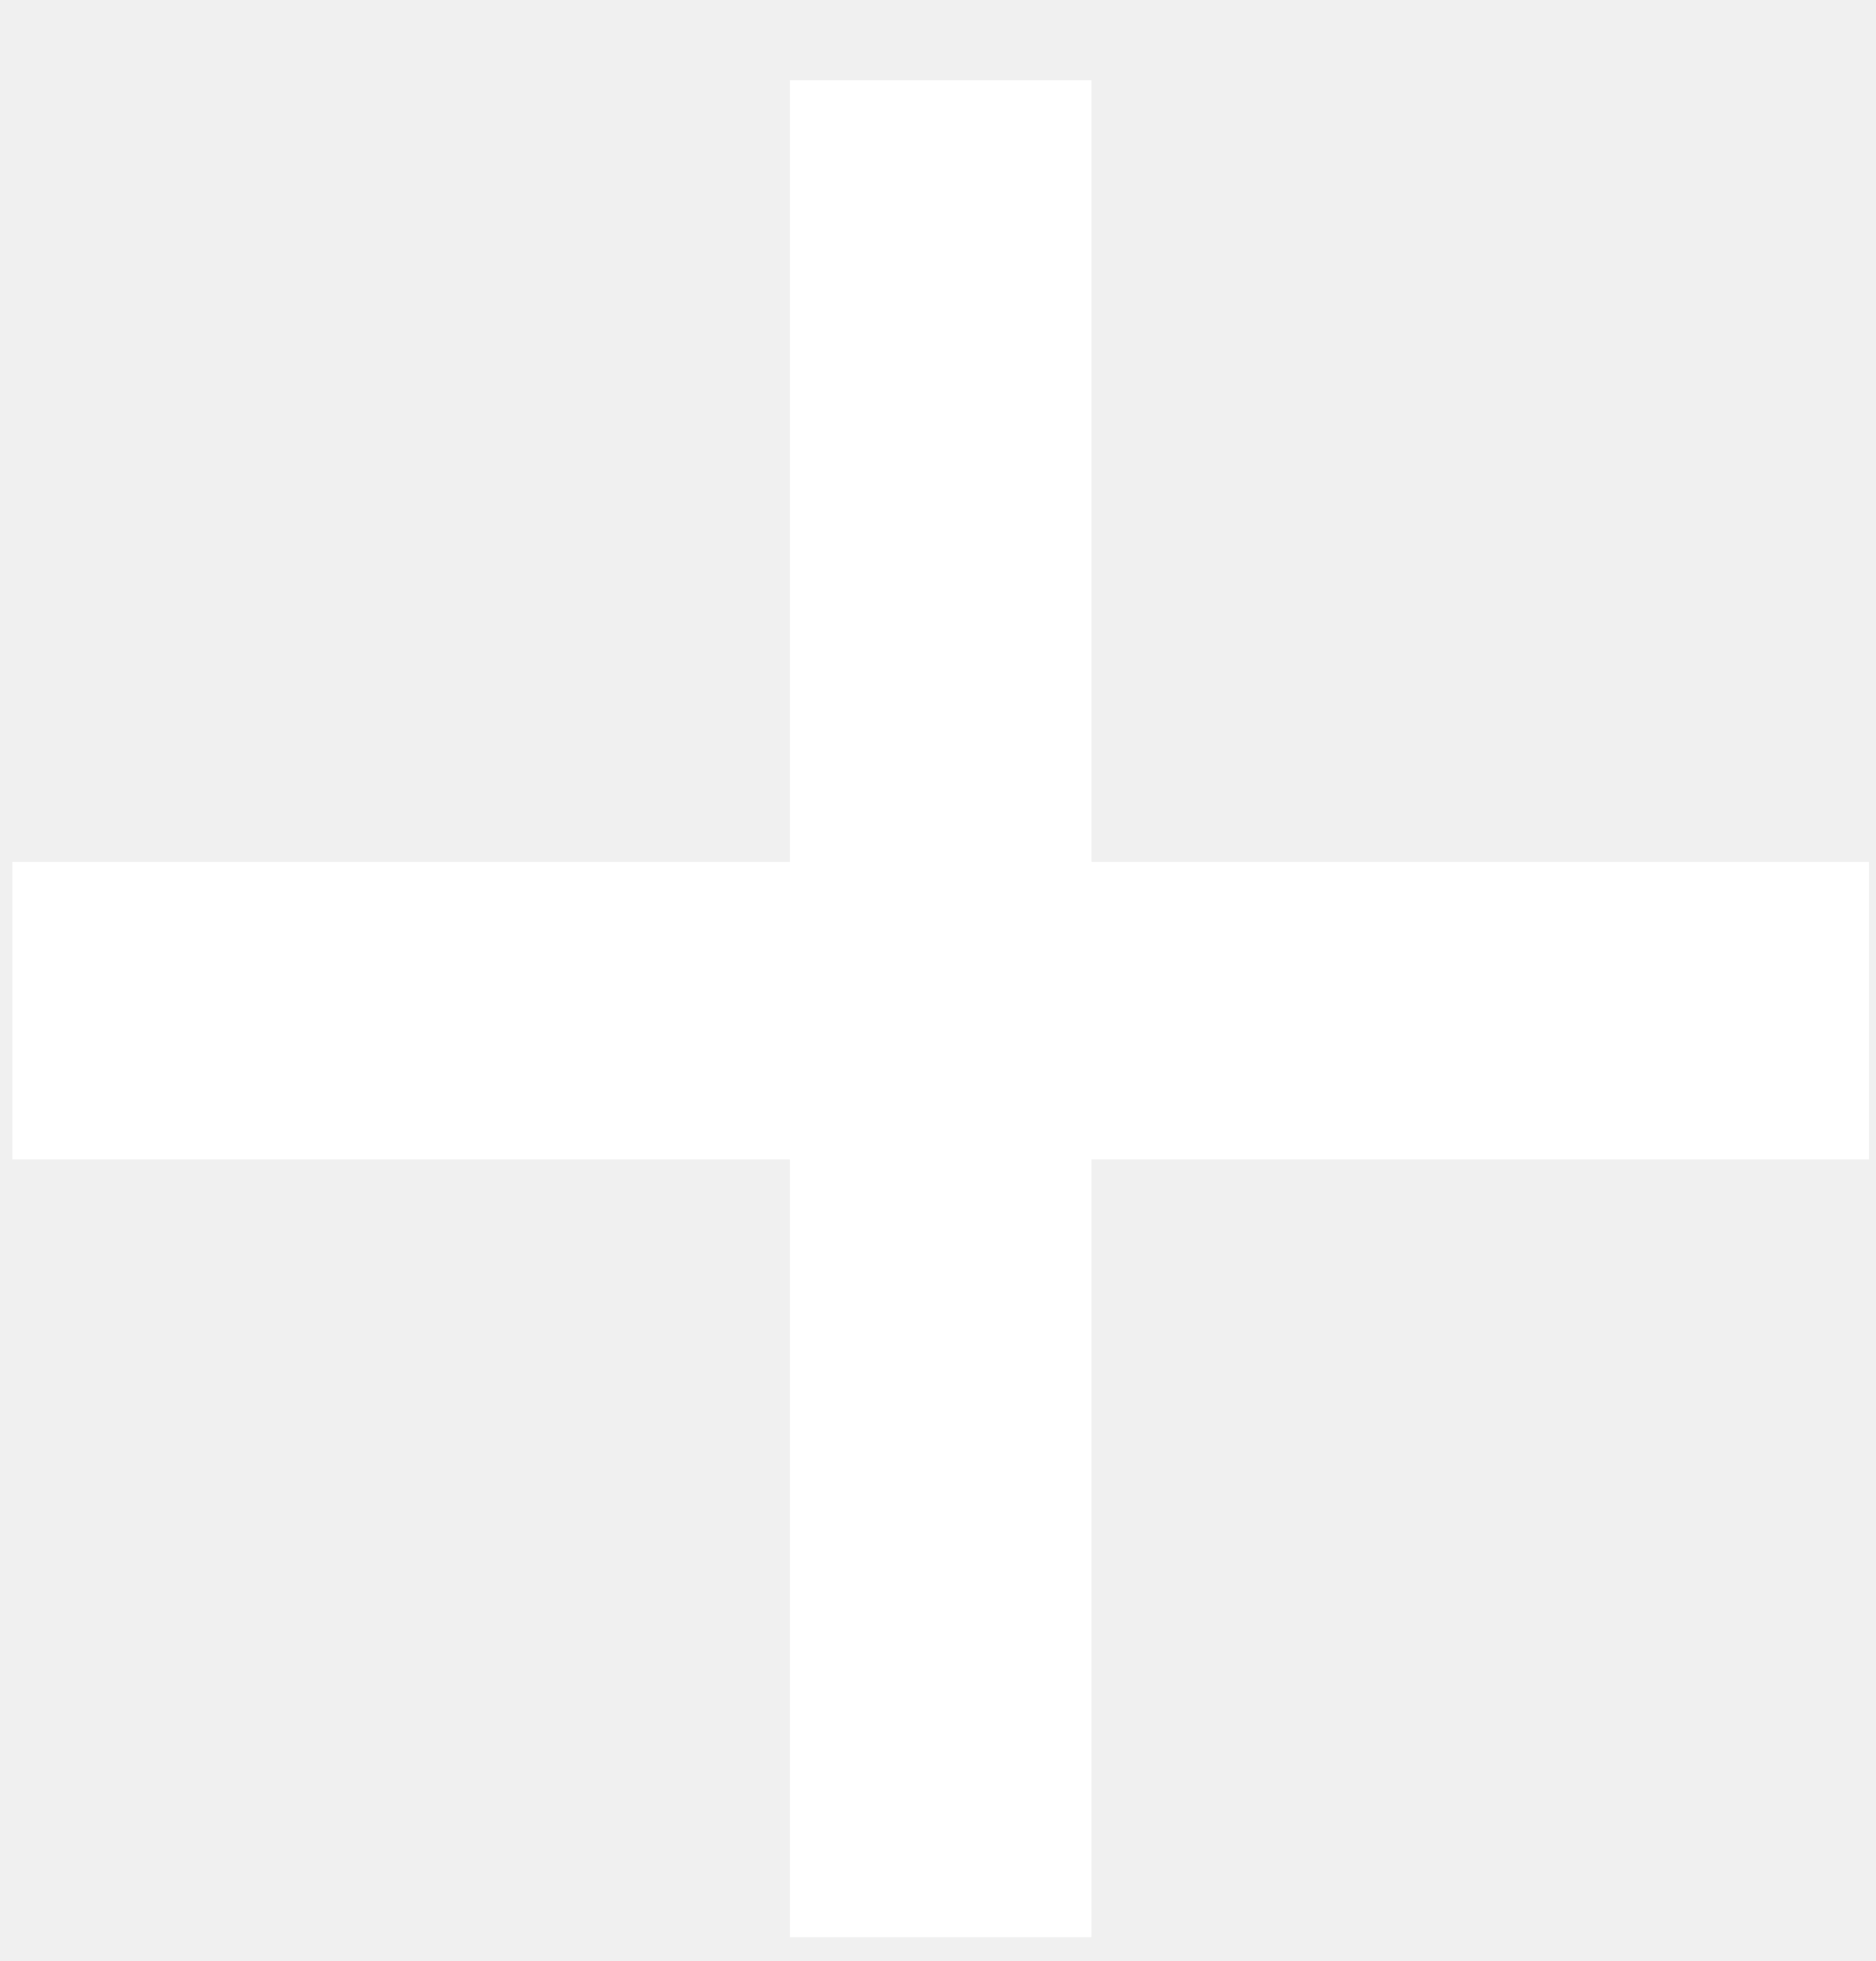
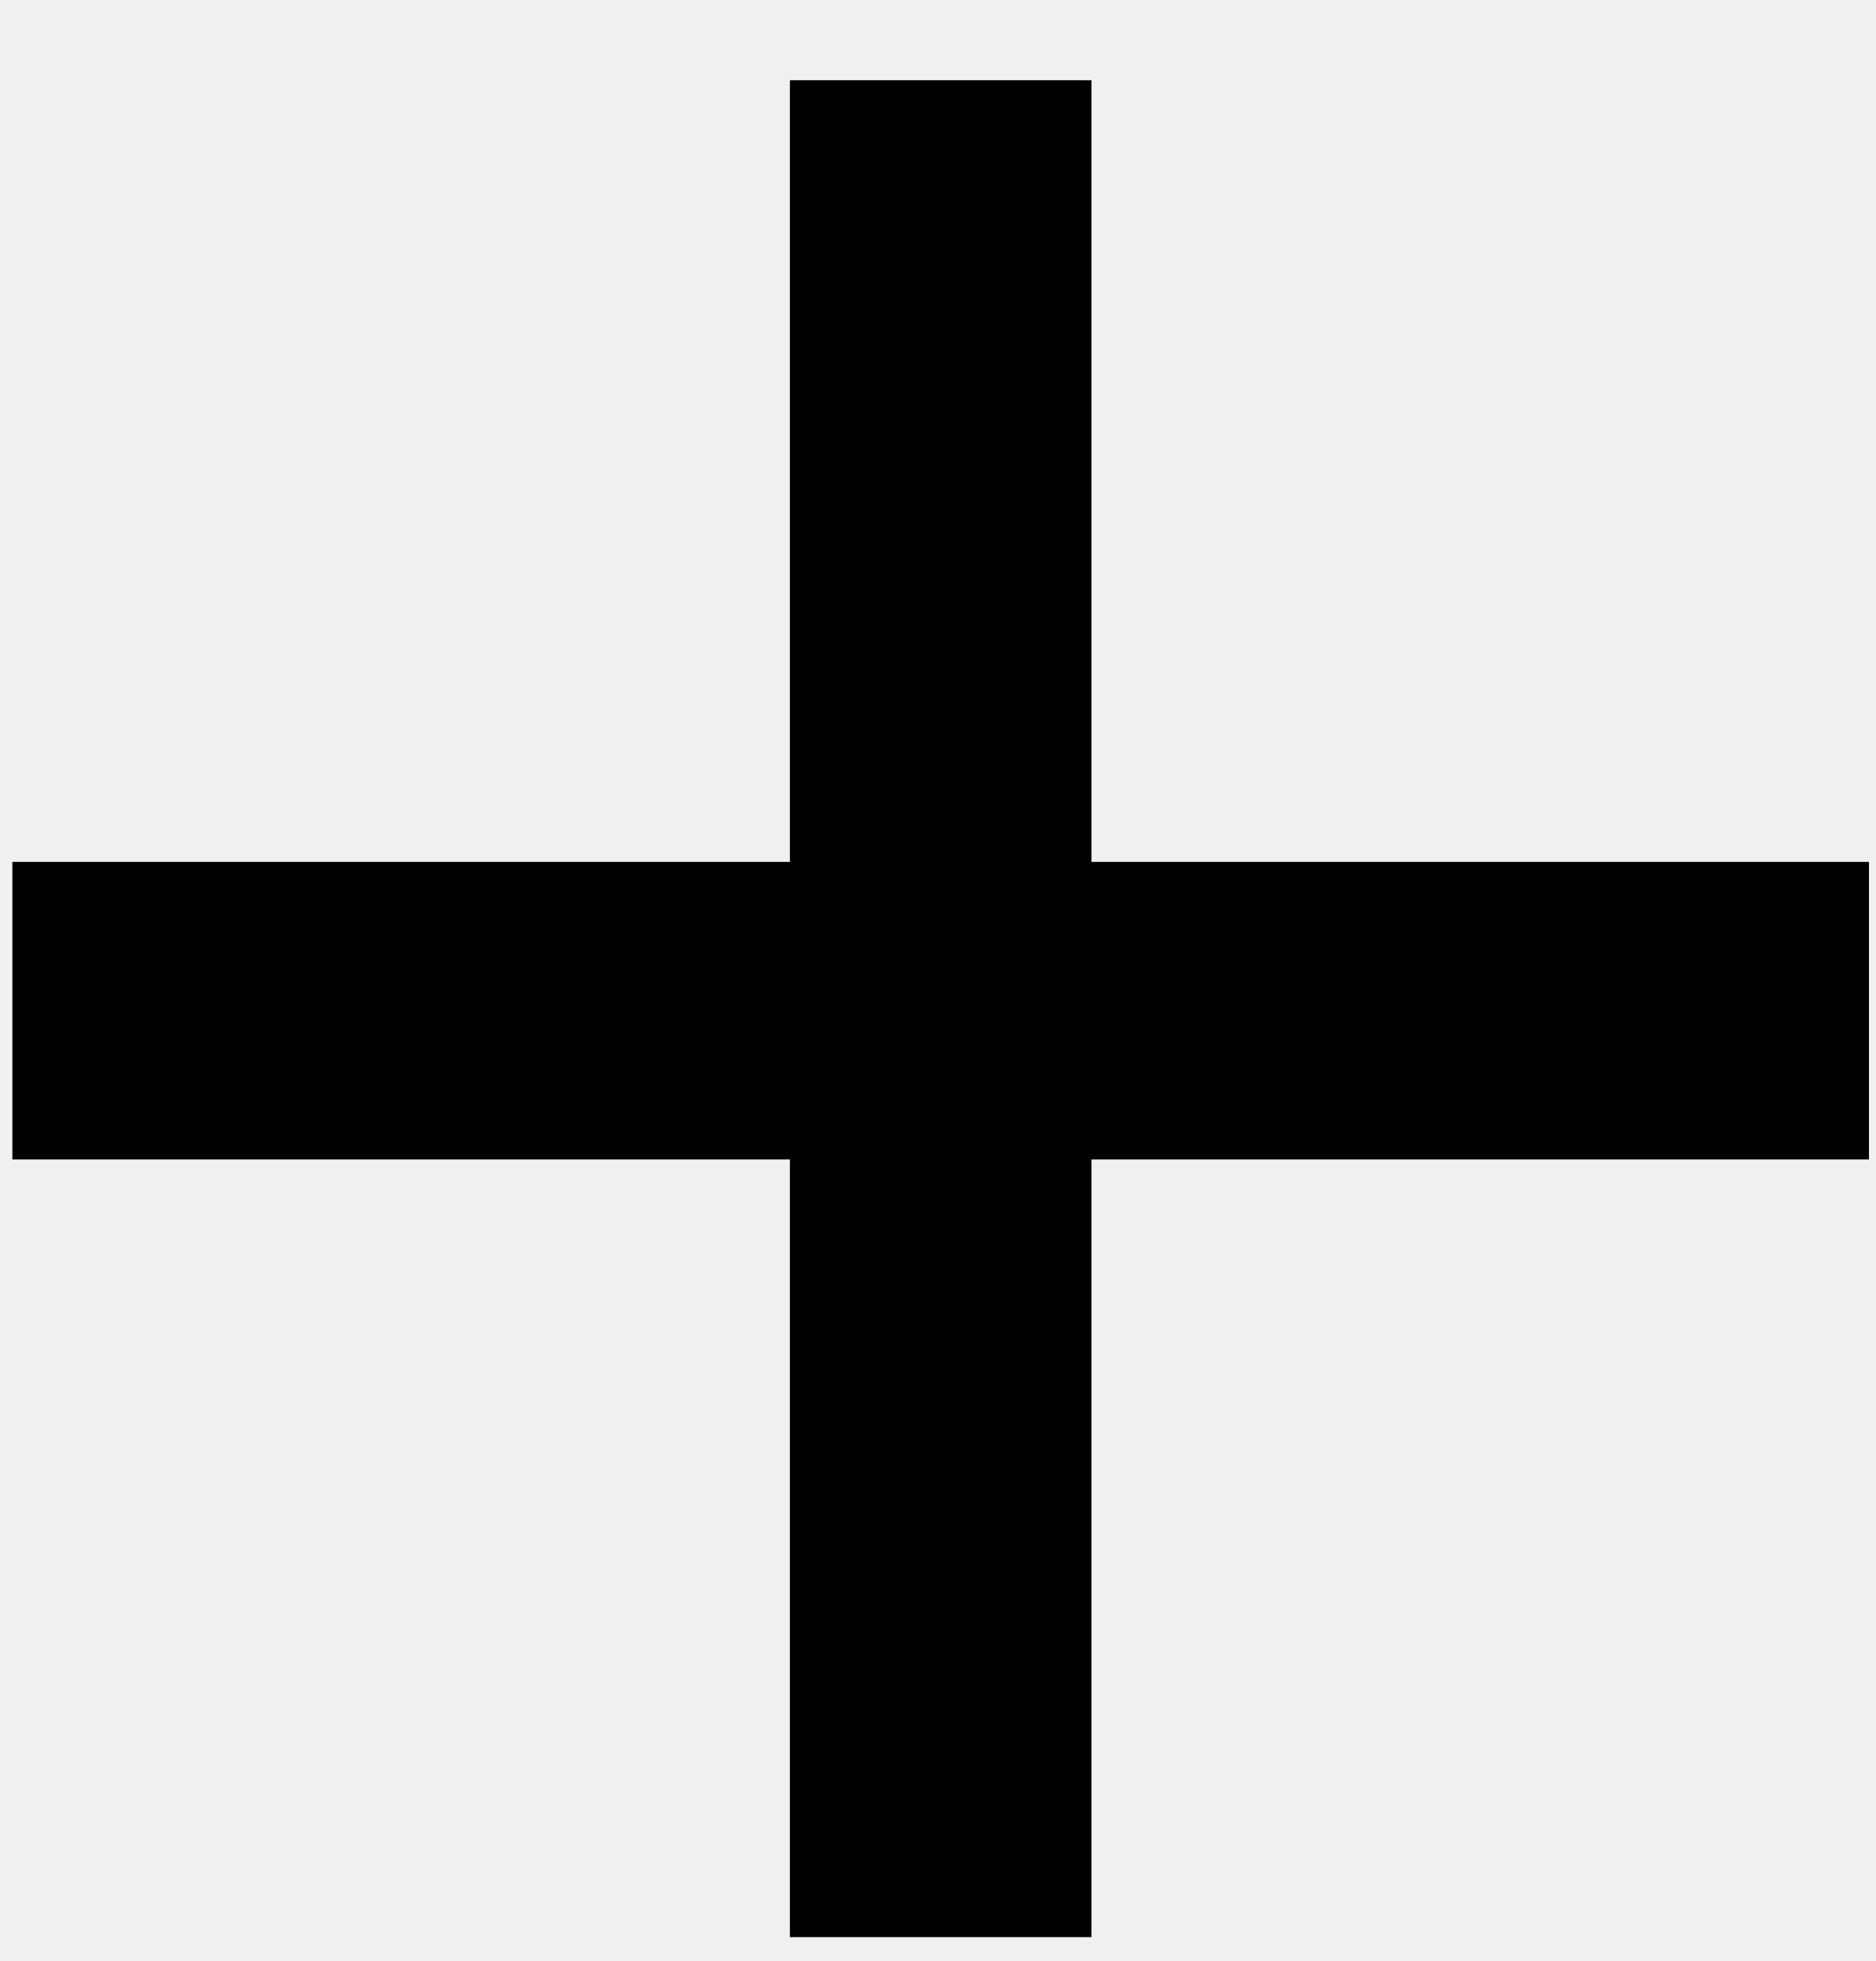
<svg xmlns="http://www.w3.org/2000/svg" width="22" height="23" viewBox="0 0 22 23" fill="none">
-   <path d="M9.266 22.72H12.803V13.599H21.924V10.109H12.803V0.941H9.266V10.109H0.145V13.599H9.266V22.72Z" fill="white" />
+   <path d="M9.266 22.72H12.803V13.599H21.924V10.109H12.803V0.941H9.266V10.109H0.145V13.599H9.266V22.72Z" fill="currentColor" />
</svg>
